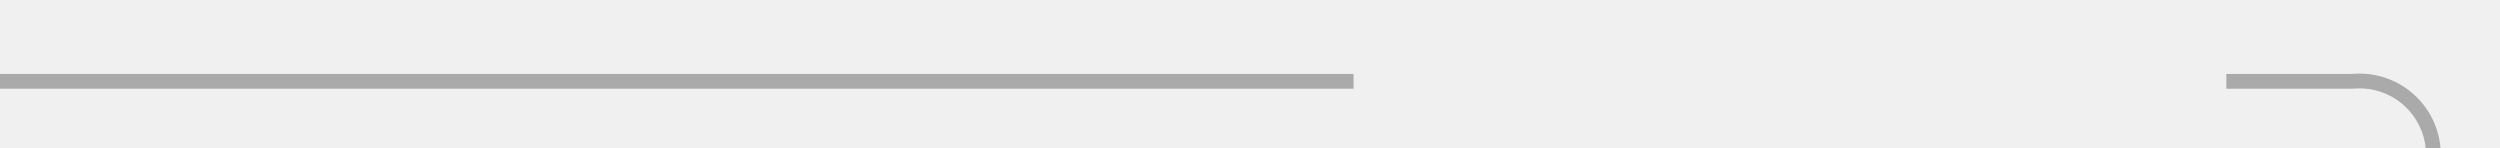
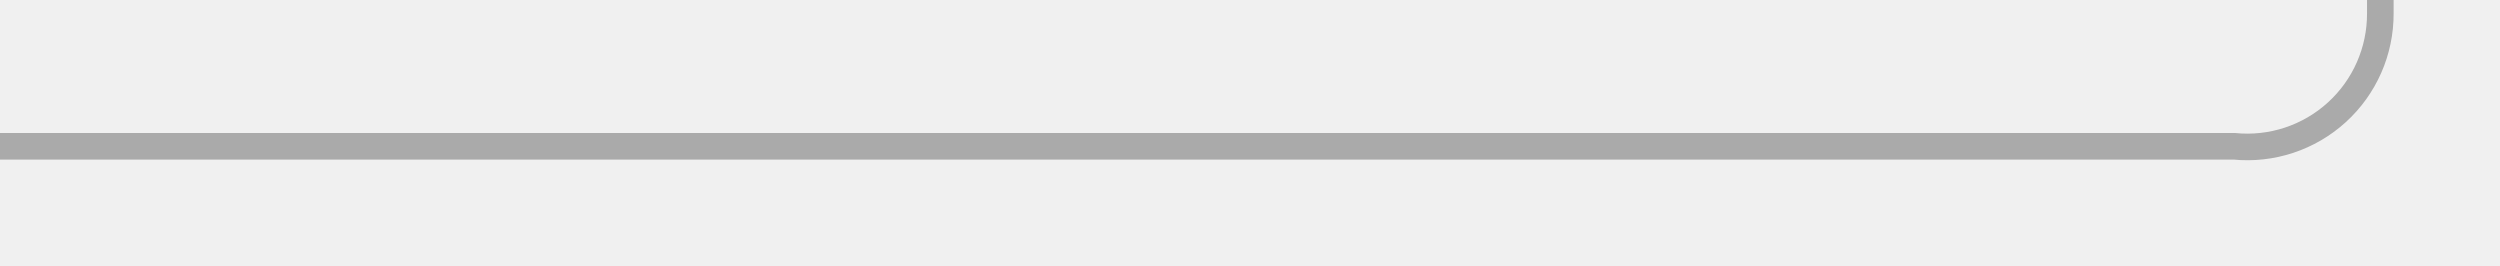
- <svg xmlns="http://www.w3.org/2000/svg" version="1.1" width="169px" height="10px" preserveAspectRatio="xMinYMid meet" viewBox="591 282  169 8">
-   <defs>
-     <mask fill="white" id="clip145">
-       <path d="M 682.5 273  L 741.5 273  L 741.5 298  L 682.5 298  Z M 591 273  L 764 273  L 764 373  L 591 373  Z " fill-rule="evenodd" />
-     </mask>
-   </defs>
-   <path d="M 591 286.5  L 750 286.5  A 5 5 0 0 1 755.5 291.5 L 755.5 359  " stroke-width="1" stroke="#aaaaaa" fill="none" mask="url(#clip145)" />
-   <path d="M 749.2 358  L 755.5 364  L 761.8 358  L 749.2 358  Z " fill-rule="nonzero" fill="#aaaaaa" stroke="none" mask="url(#clip145)" />
+ <svg xmlns="http://www.w3.org/2000/svg" version="1.1" width="94px" height="10px" preserveAspectRatio="xMinYMid meet" viewBox="181 282  94 8">
+   <path d="M 181 286.5  L 265 286.5  A 5 5 0 0 0 270.5 281.5 L 270.5 180  A 5 5 0 0 1 275.5 175.5 L 284 175.5  " stroke-width="1" stroke="#aaaaaa" fill="none" />
+   <path d="M 283 181.8  L 289 175.5  L 283 169.2  L 283 181.8  Z " fill-rule="nonzero" fill="#aaaaaa" stroke="none" />
</svg>
